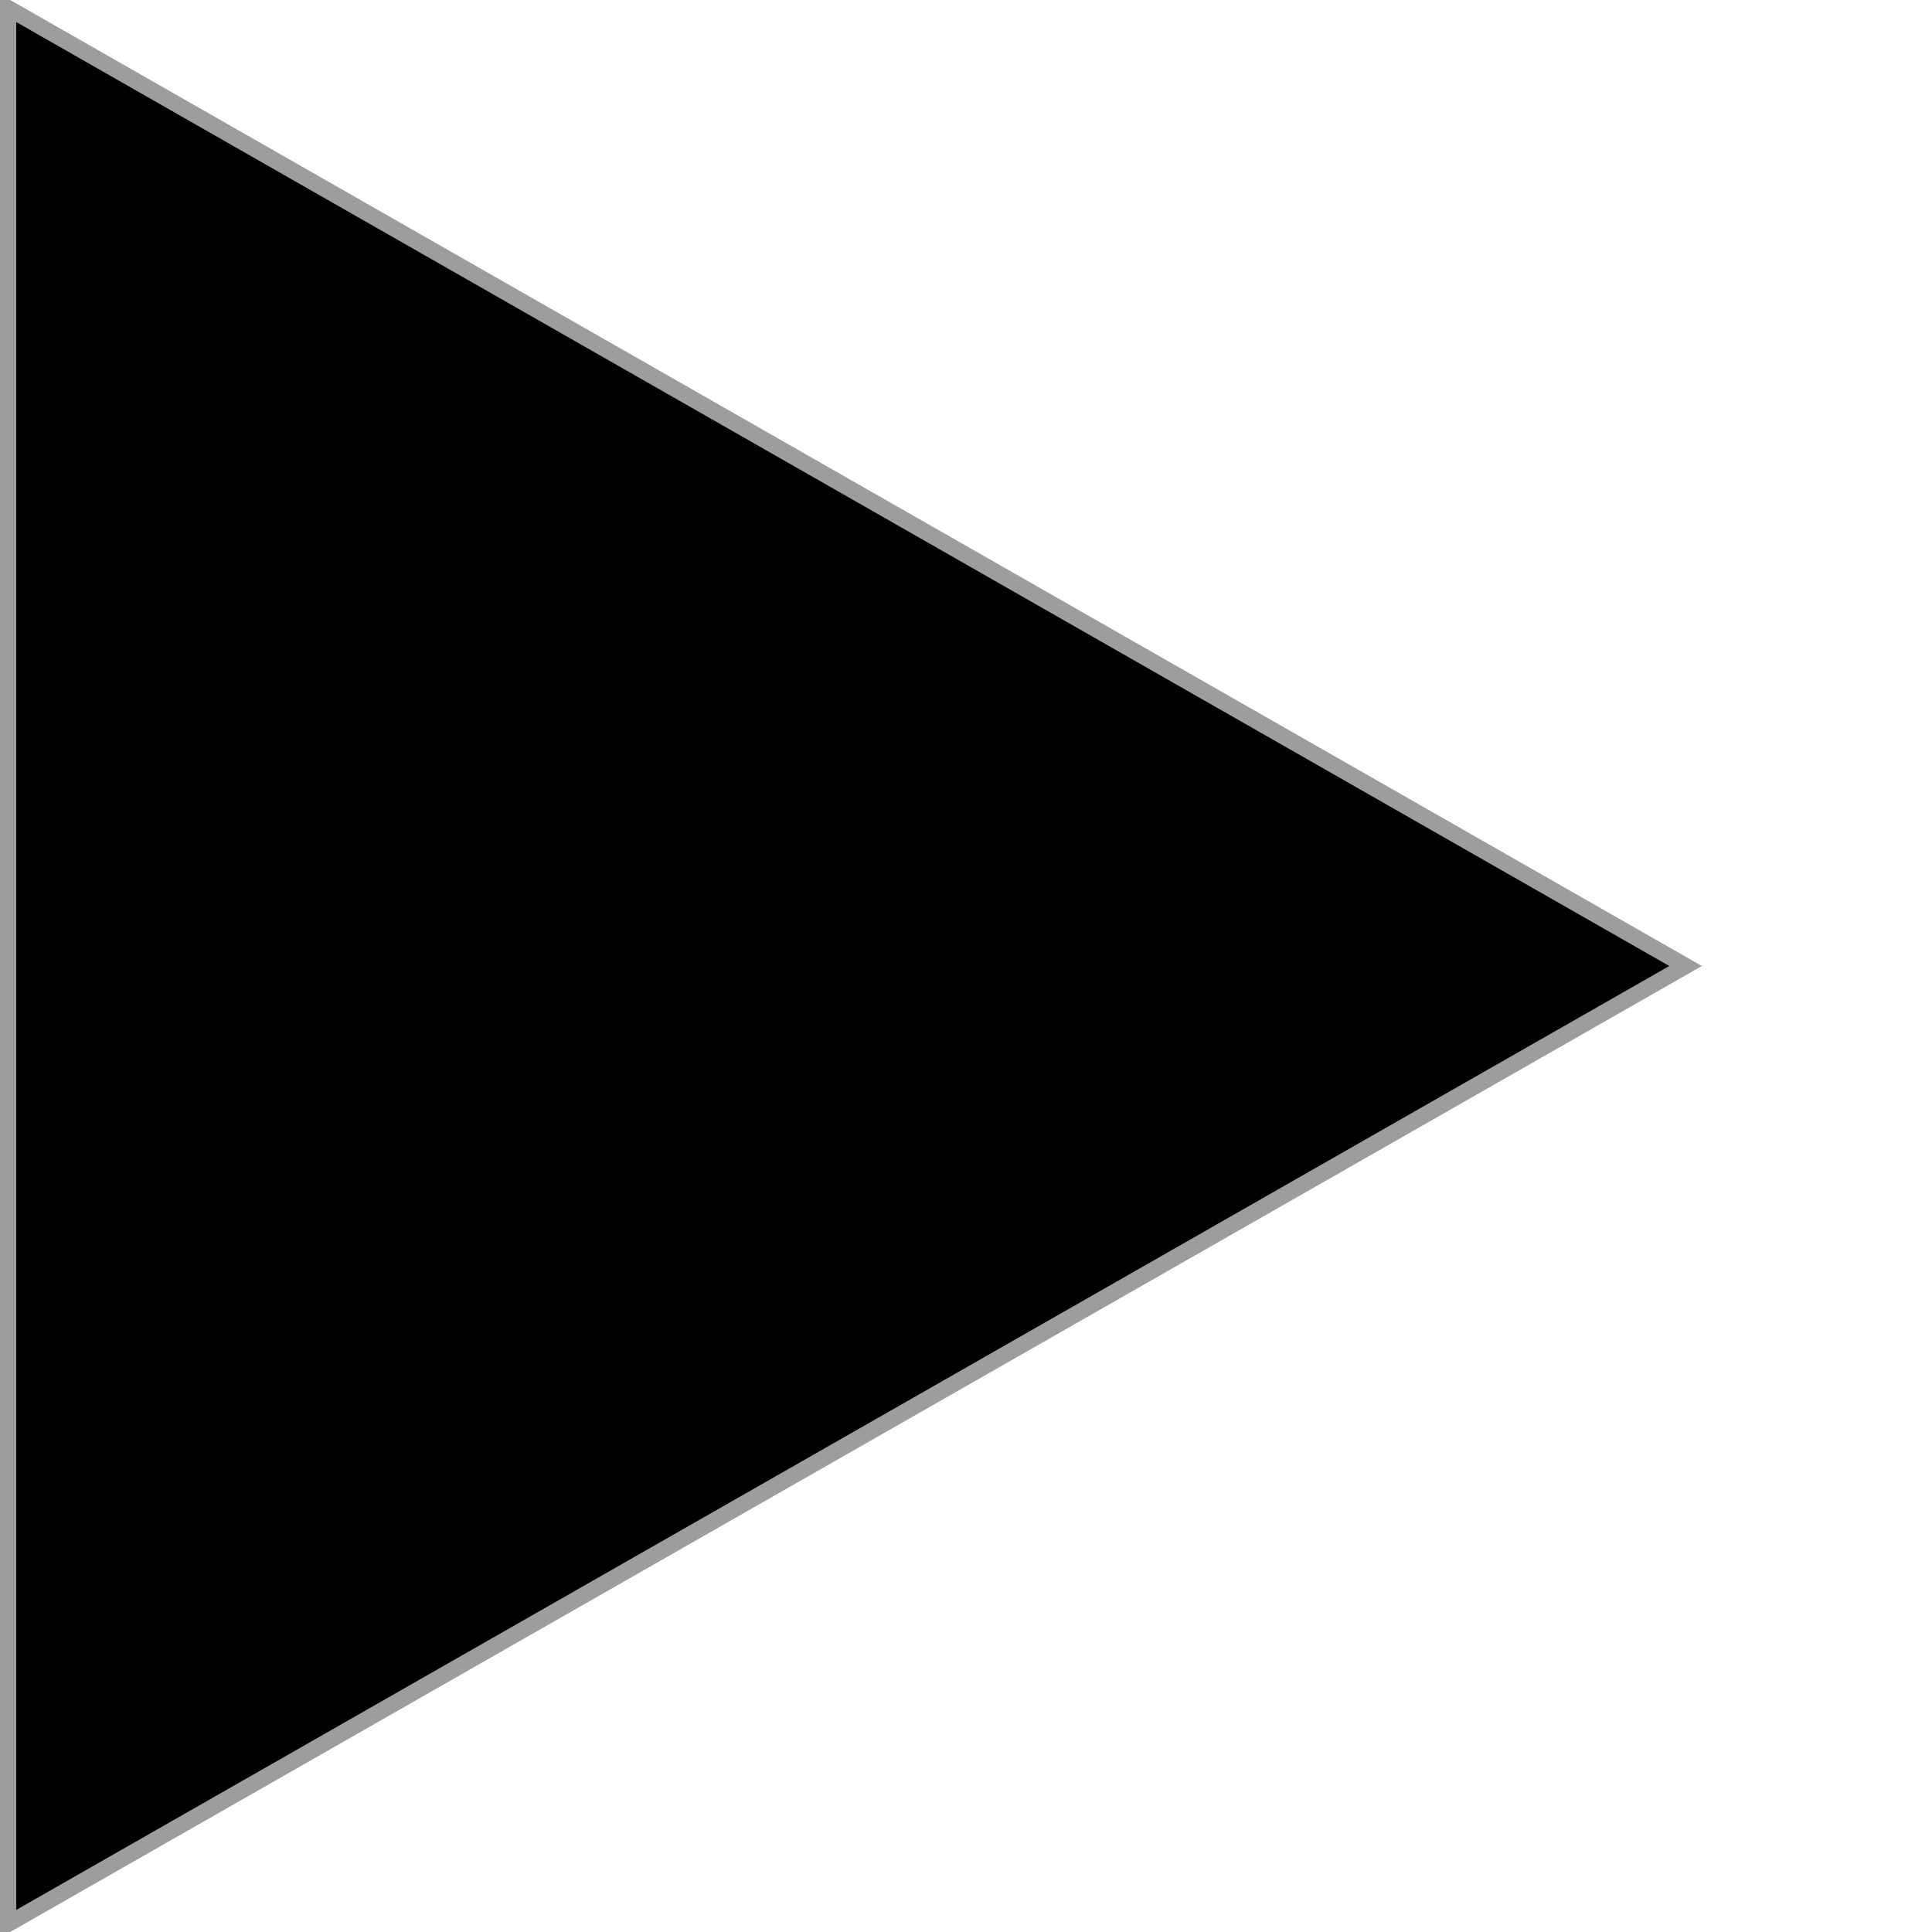
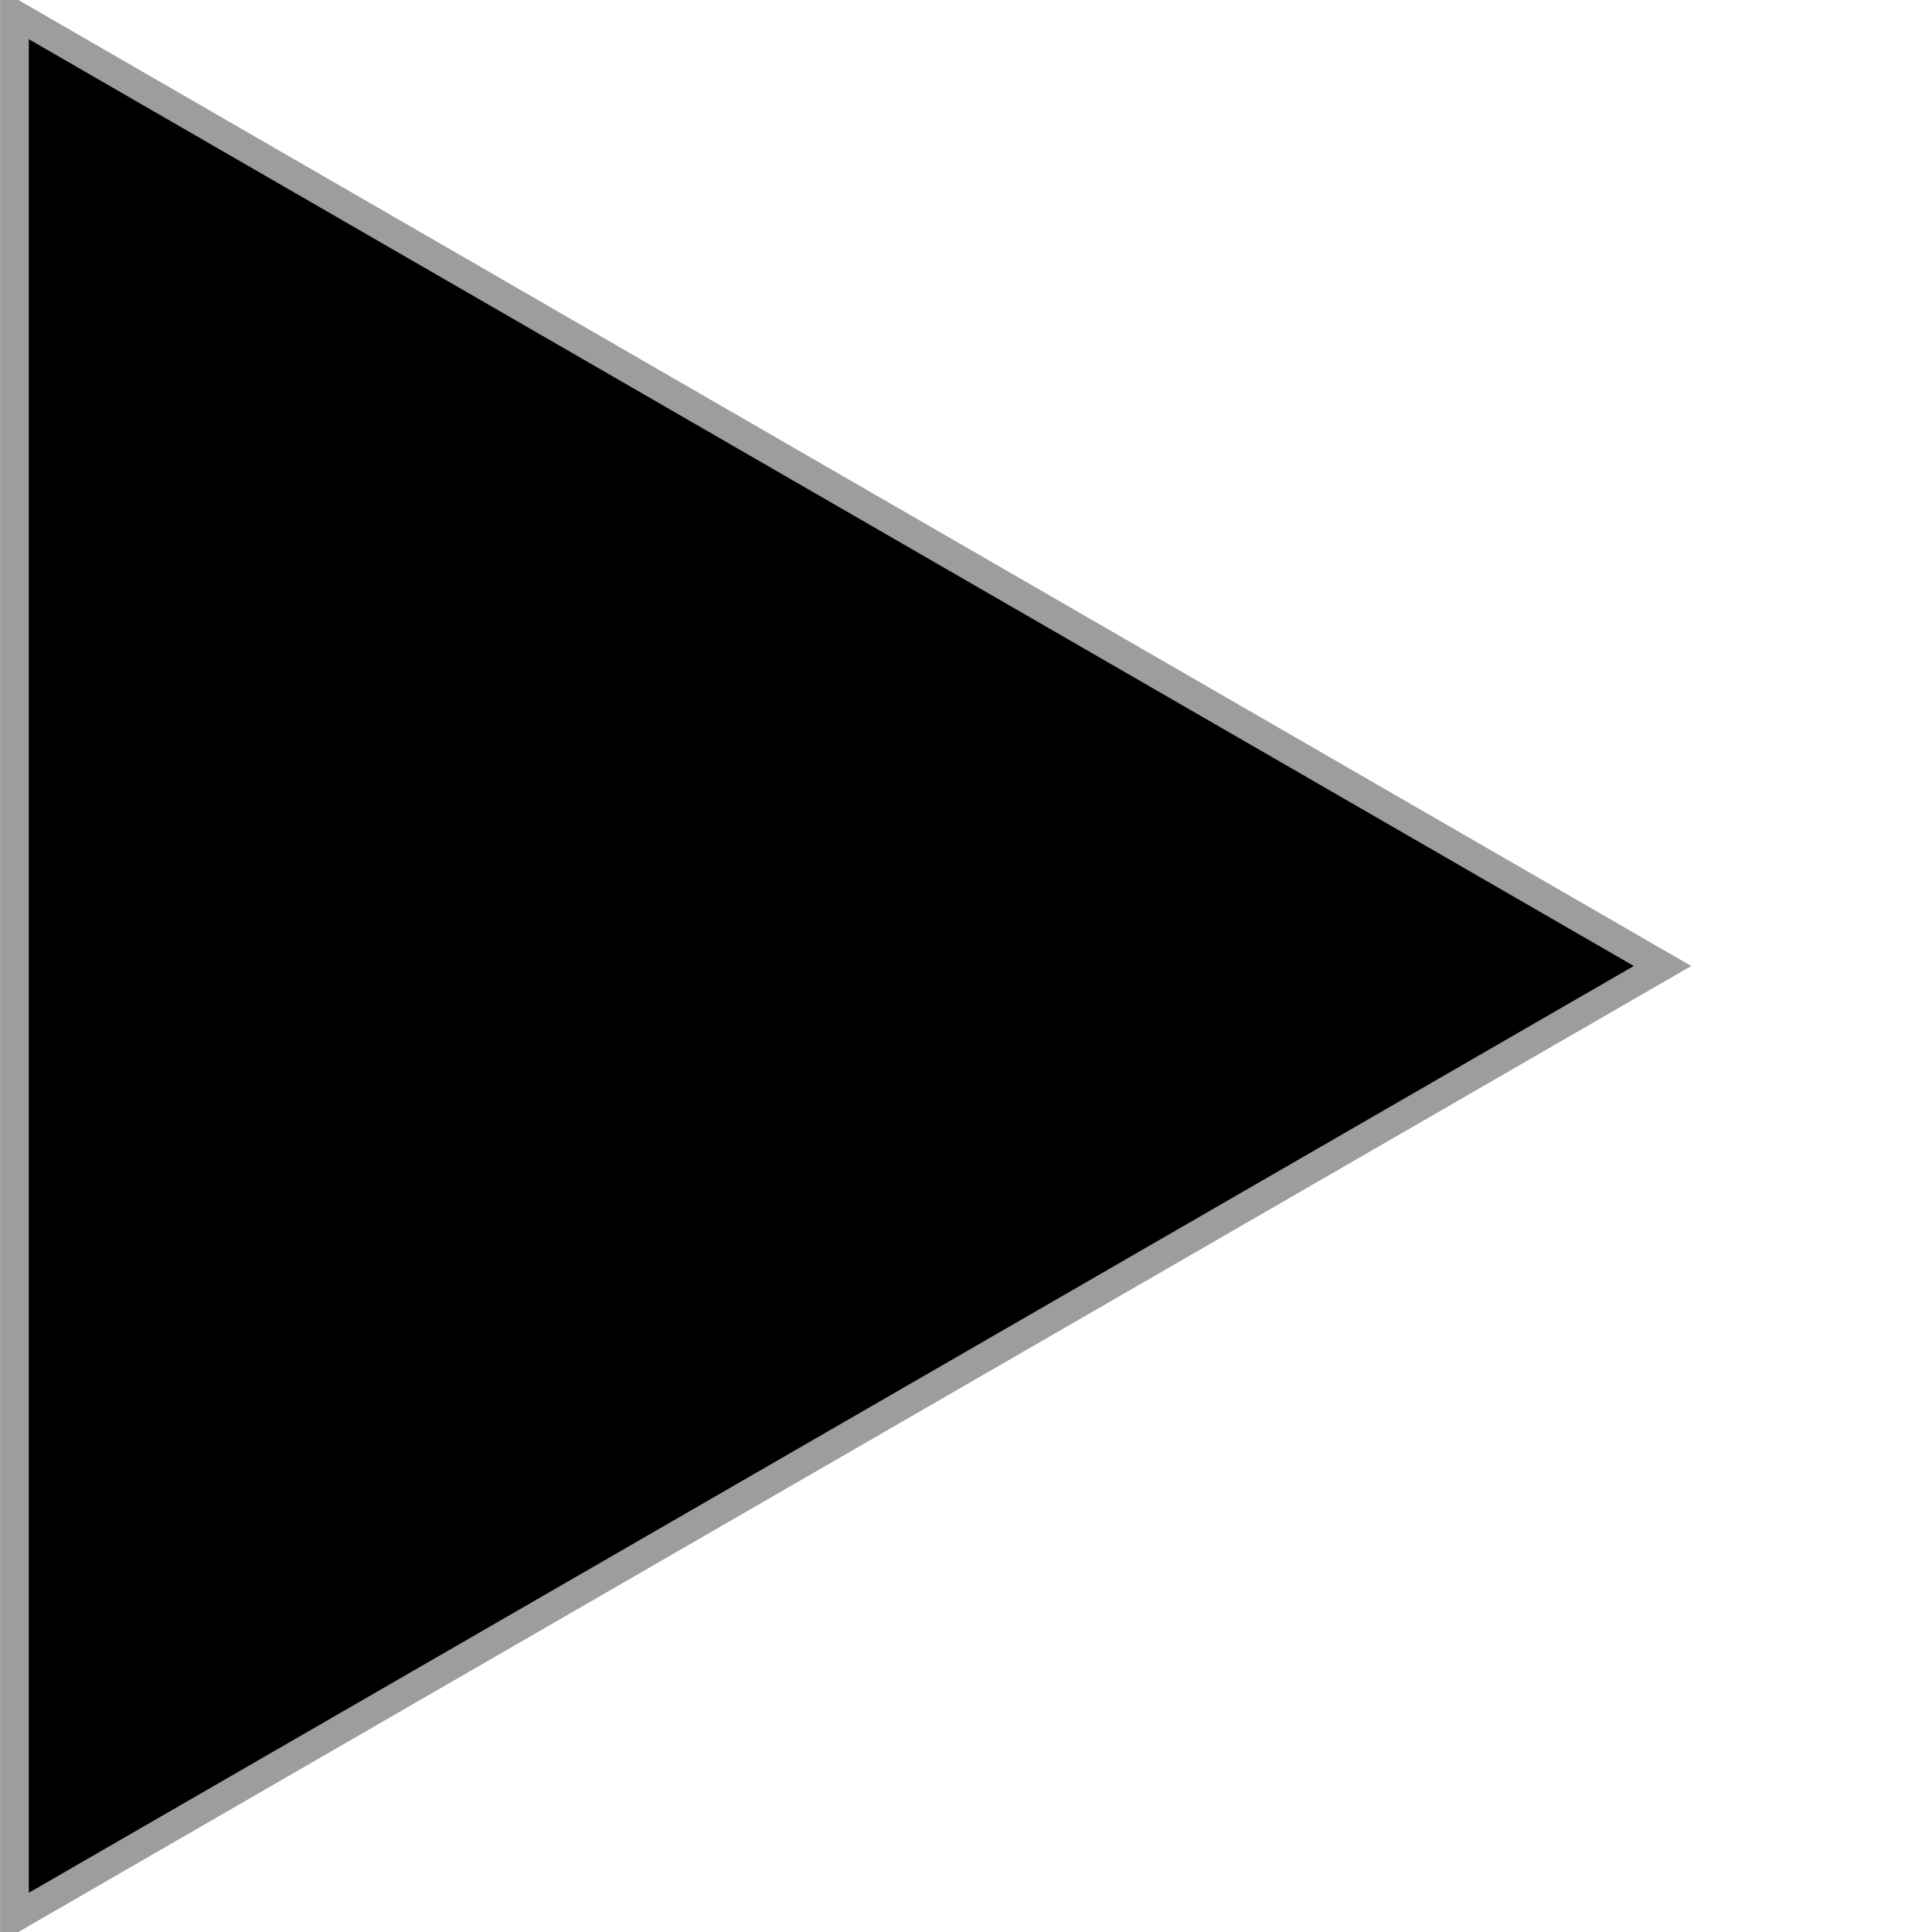
- <svg xmlns="http://www.w3.org/2000/svg" width="16px" height="16px" id="svg3823" version="1.1">
+ <svg xmlns="http://www.w3.org/2000/svg" width="27" height="27" id="svg3823" version="1.1">
  <defs id="defs3825" />
-   <g id="layer1">
-     <path style="fill:#000000;fill-opacity:1;stroke:#9d9d9d;stroke-width:1;stroke-miterlimit:4;stroke-opacity:1;stroke-dasharray:none" id="path2985" d="M 211.429,246.648 160,276.34 l -51.429,29.692 0,-59.385 0,-59.385 51.429,29.692 z" transform="matrix(0.1350636,0,0,0.1335841,-14.59688,-24.94824)" />
+   <g id="layer1" transform="translate(0,11)">
+     <path style="fill:#000000;fill-opacity:1;stroke:#9d9d9d;stroke-width:0.165;stroke-miterlimit:4;stroke-opacity:1;stroke-dasharray:none" id="path4956" d="M 10.197,6.581 5.464,9.314 0.731,12.047 l 0,-5.466 0,-5.466 L 5.464,3.848 z" transform="matrix(2.433178,0,0,2.433178,-1.576806,-13.5129)" />
  </g>
</svg>
